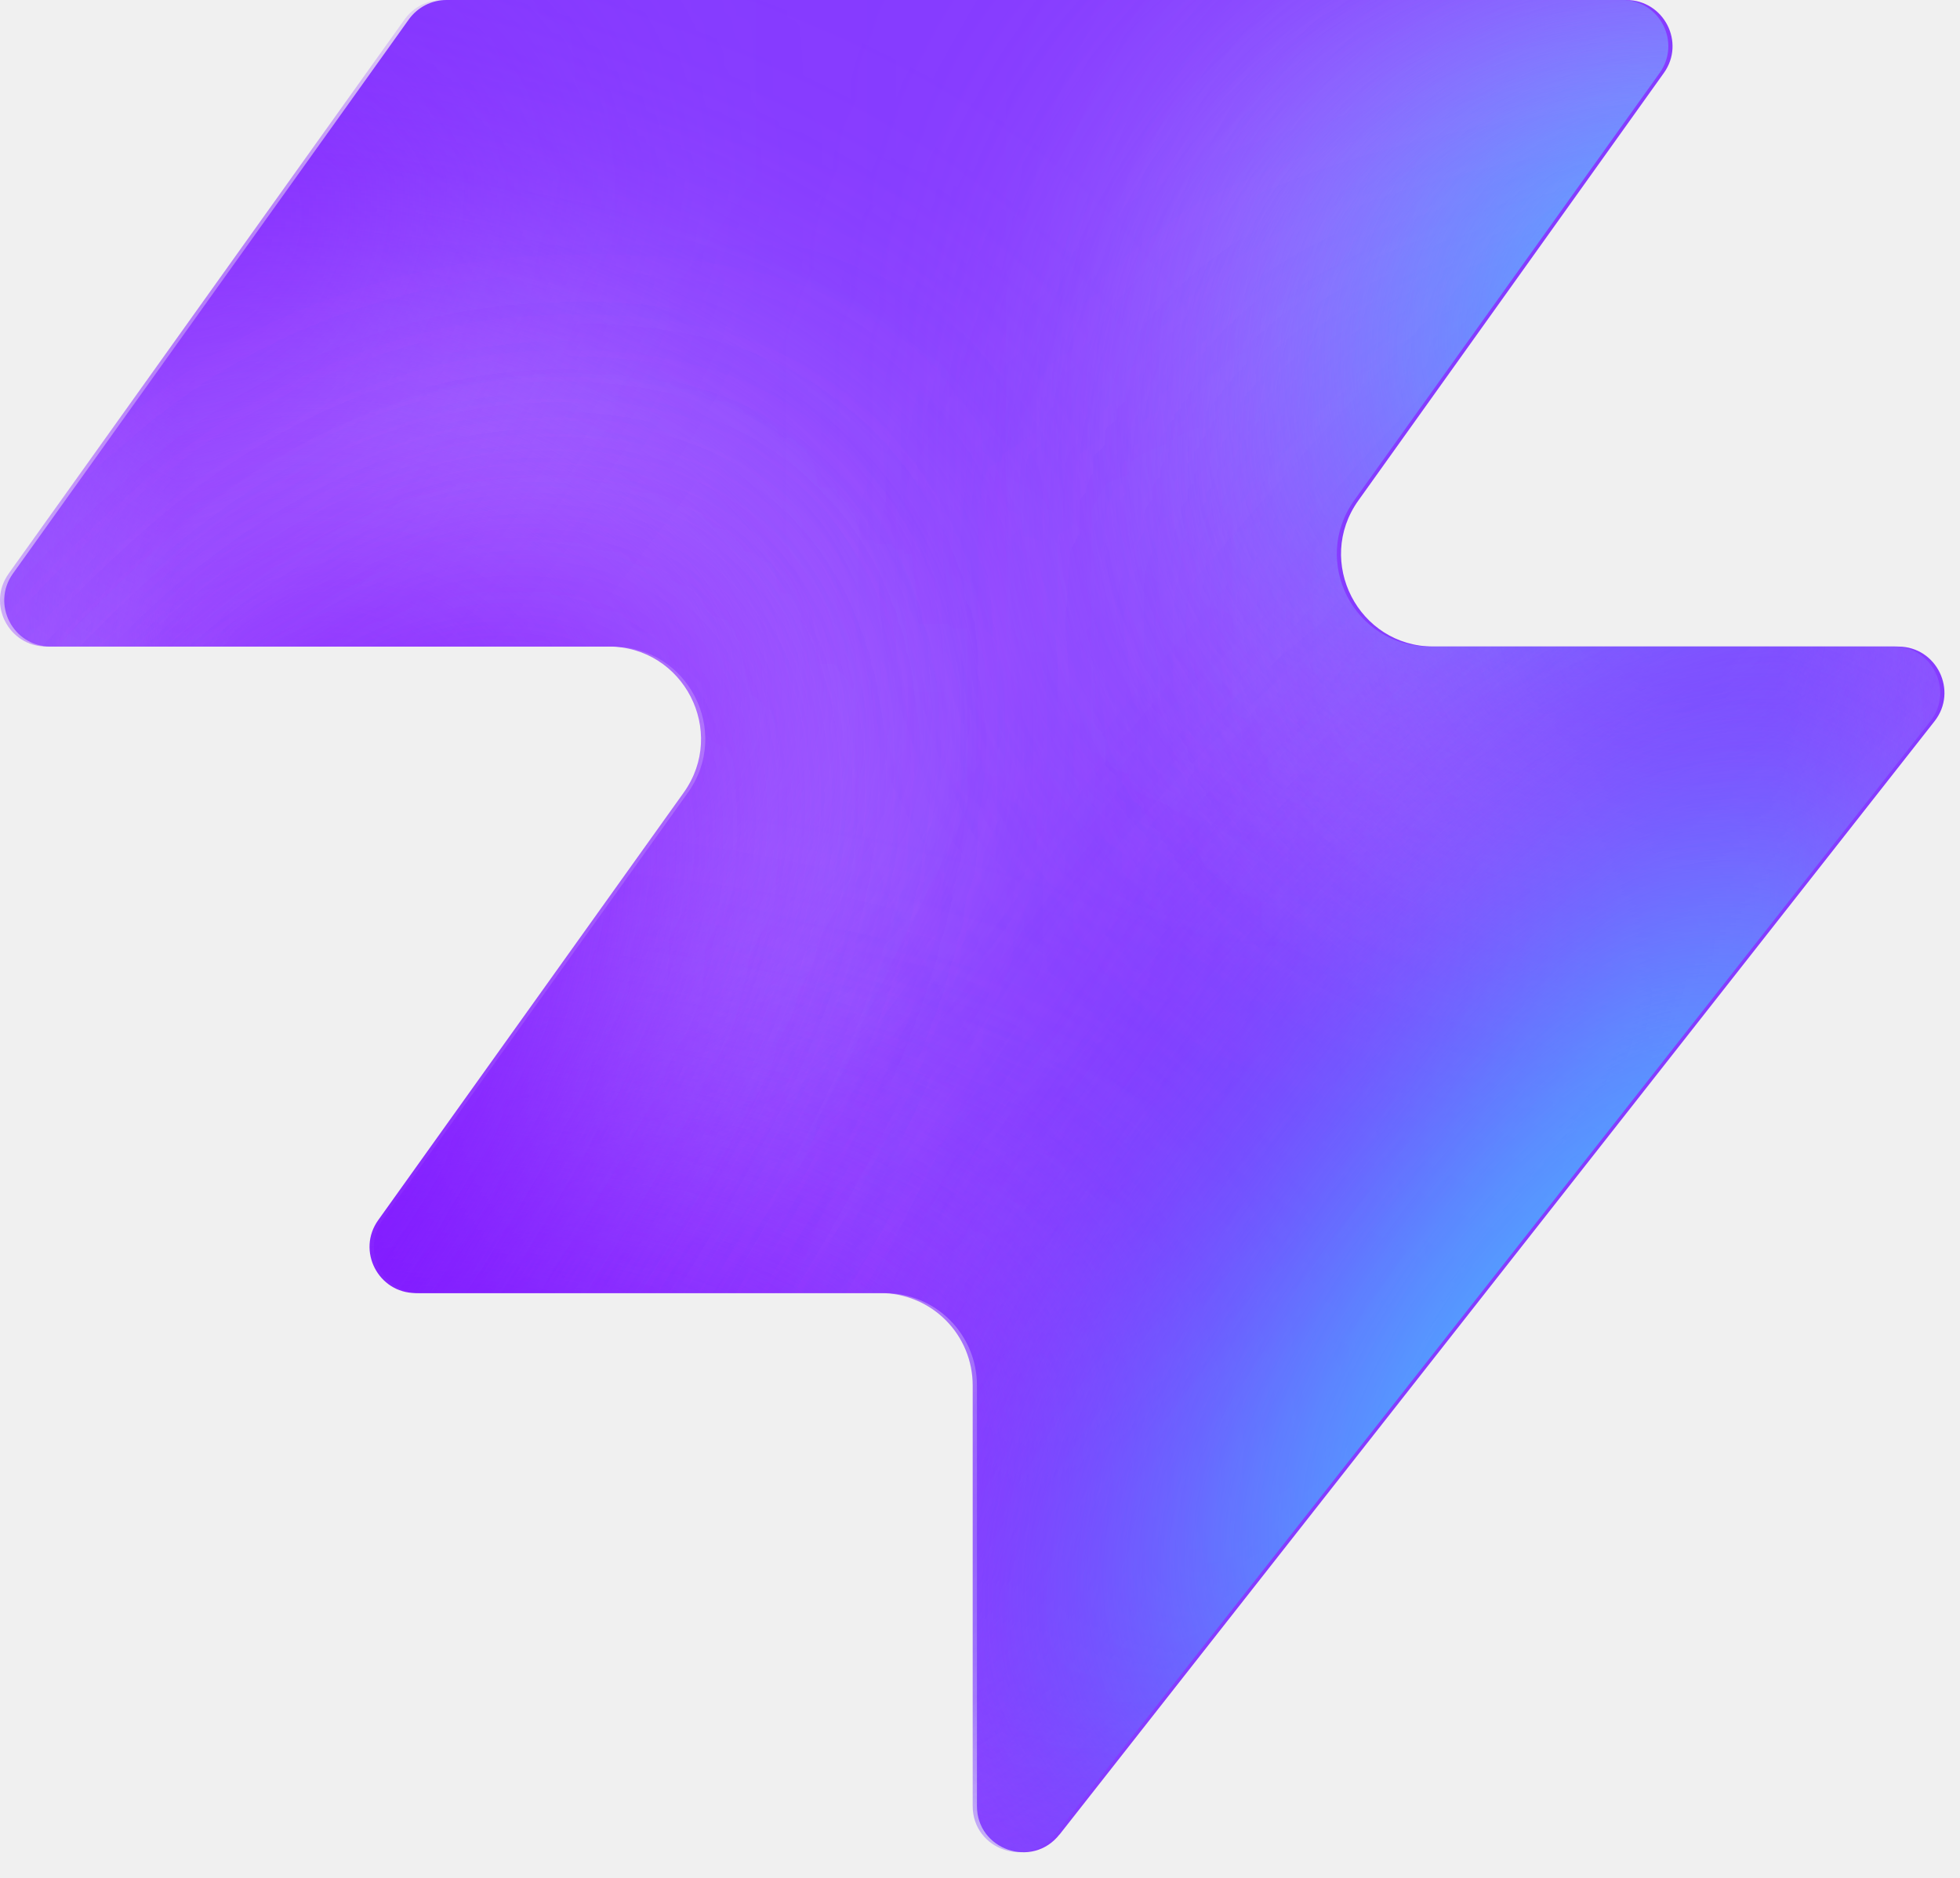
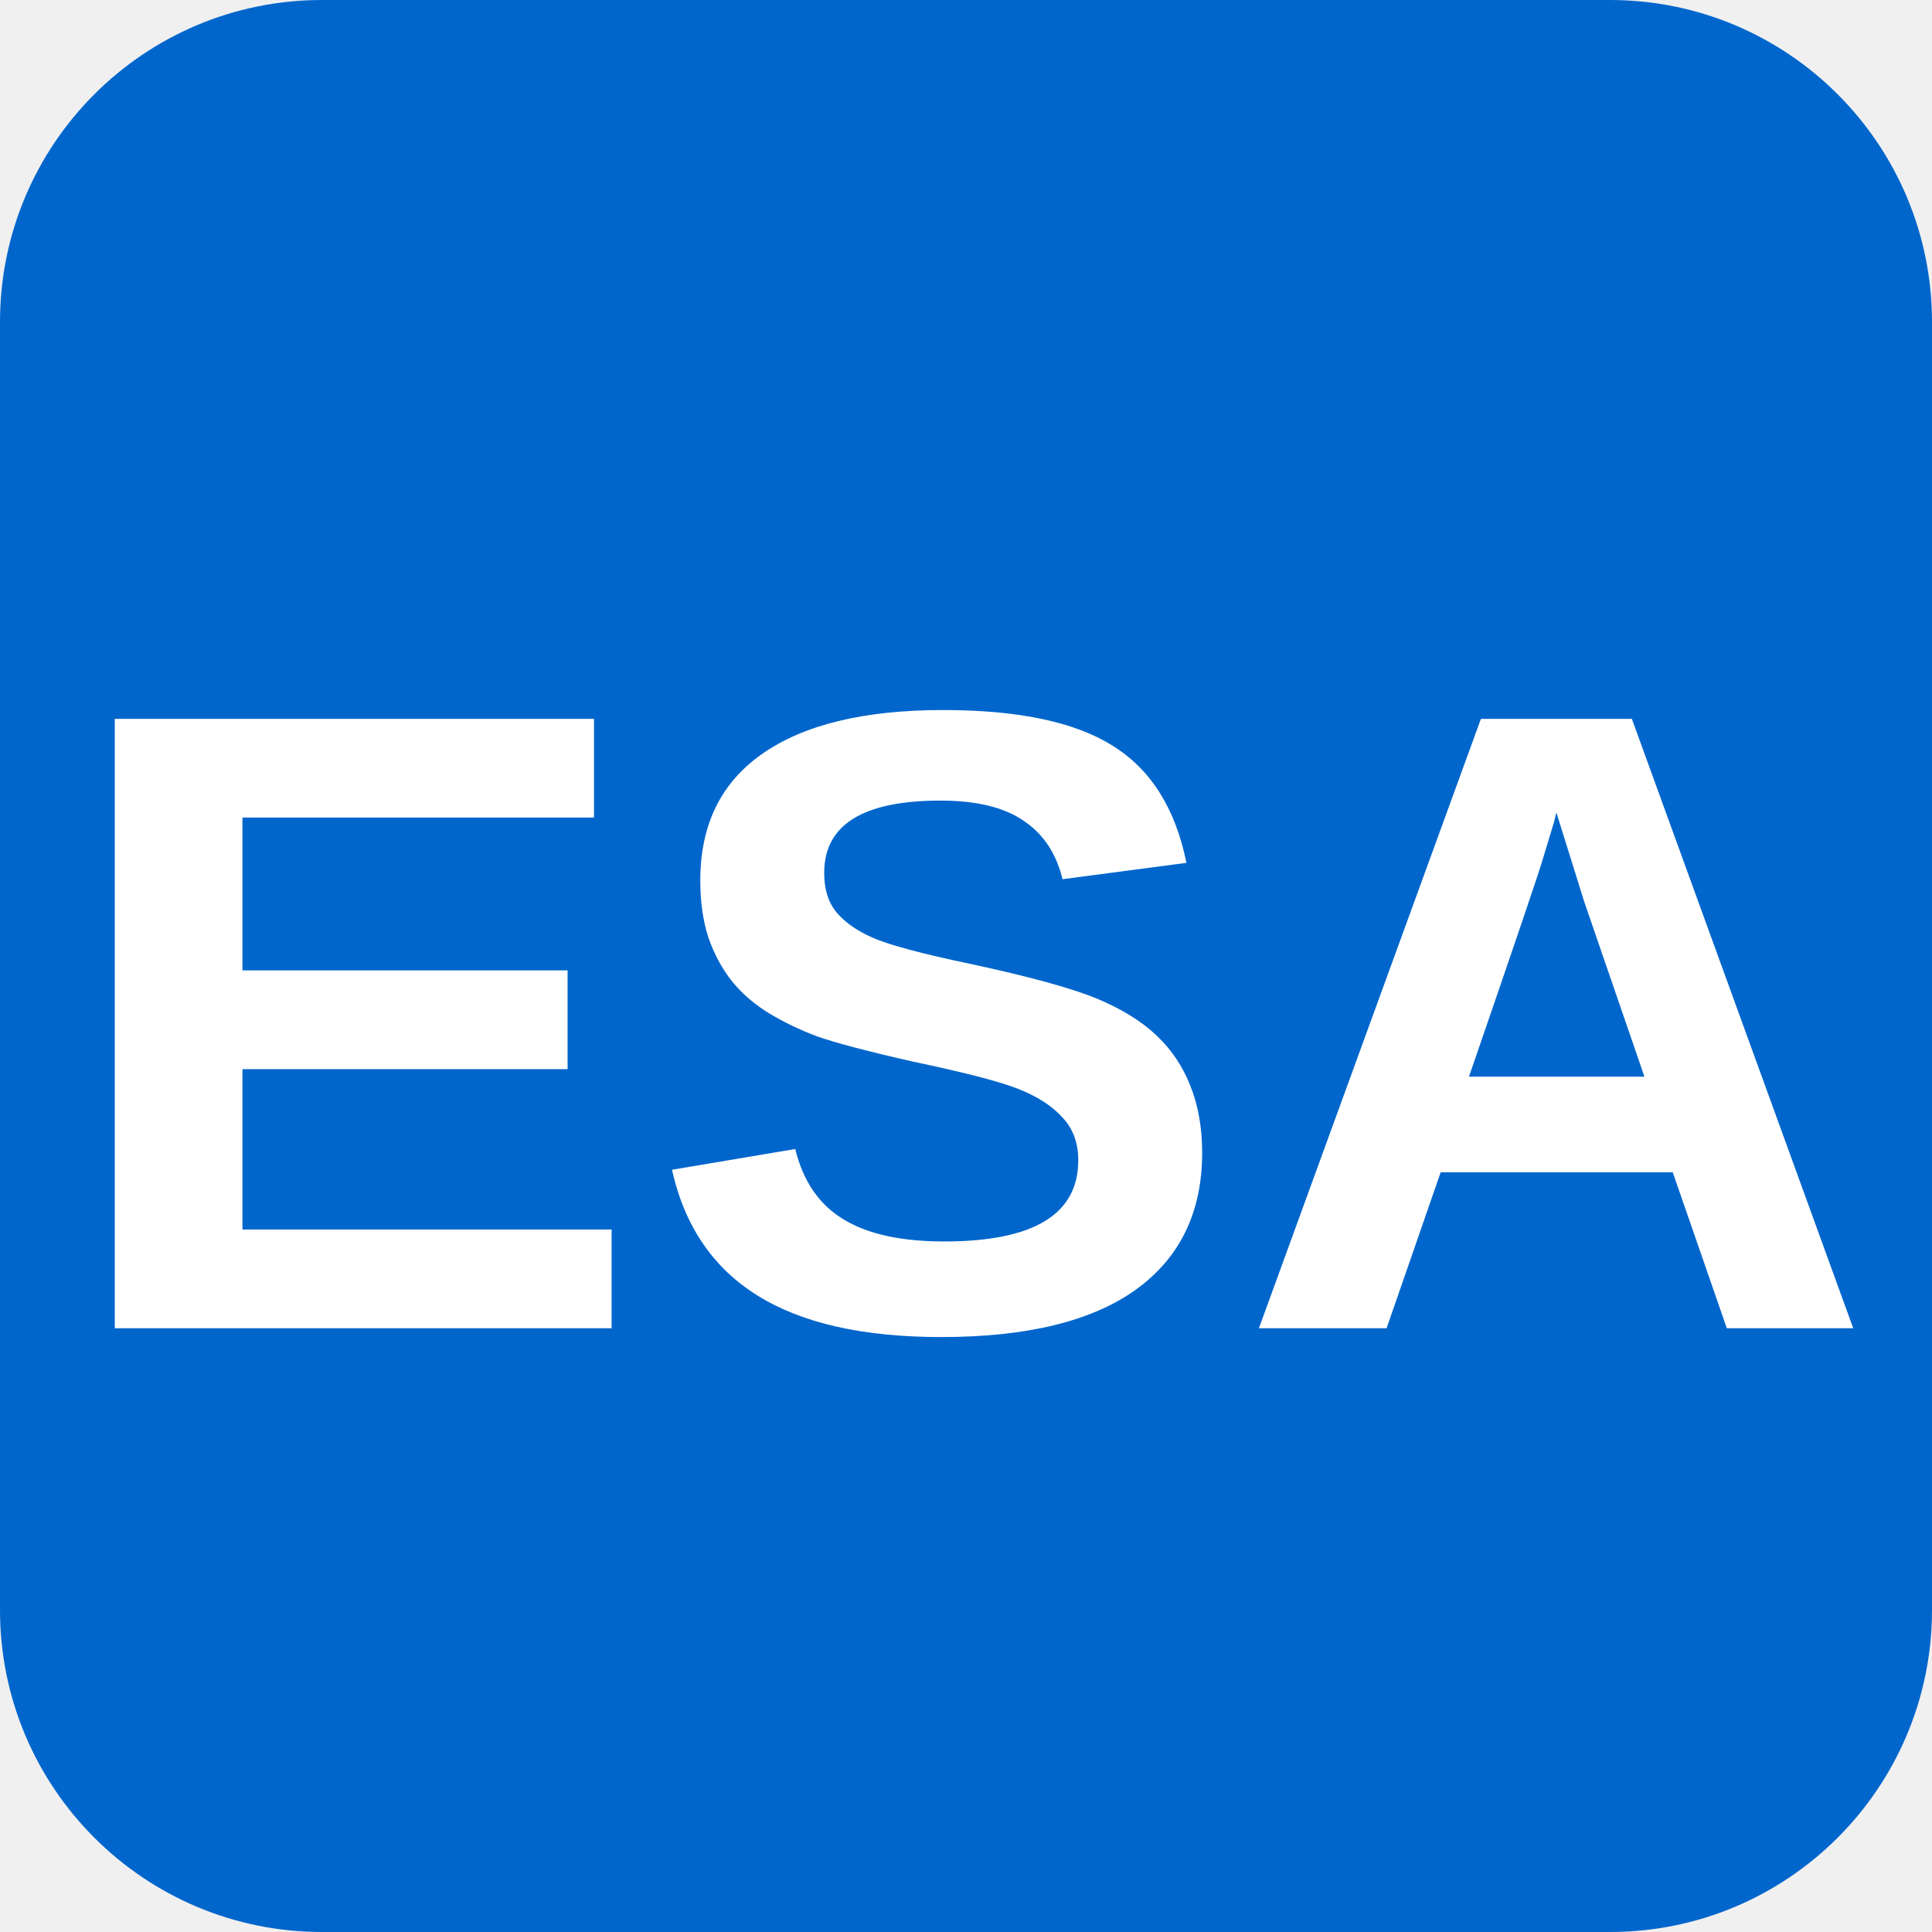
- <svg xmlns="http://www.w3.org/2000/svg" width="48" height="46" fill="none" viewBox="0 0 48 46">
-   <path fill="#863bff" d="M25.946 44.938c-.664.845-2.021.375-2.021-.698V33.937a2.26 2.26 0 0 0-2.262-2.262H10.287c-.92 0-1.456-1.04-.92-1.788l7.48-10.471c1.07-1.497 0-3.578-1.842-3.578H1.237c-.92 0-1.456-1.04-.92-1.788L10.013.474c.214-.297.556-.474.92-.474h28.894c.92 0 1.456 1.04.92 1.788l-7.48 10.471c-1.07 1.498 0 3.579 1.842 3.579h11.377c.943 0 1.473 1.088.89 1.83L25.947 44.94z" style="fill:#863bff;fill:color(display-p3 .525 .23 1);fill-opacity:1" />
-   <mask id="a" width="48" height="46" x="0" y="0" maskUnits="userSpaceOnUse" style="mask-type:alpha">
-     <path fill="#000" d="M25.842 44.938c-.664.844-2.021.375-2.021-.698V33.937a2.26 2.26 0 0 0-2.262-2.262H10.183c-.92 0-1.456-1.04-.92-1.788l7.48-10.471c1.07-1.498 0-3.579-1.842-3.579H1.133c-.92 0-1.456-1.04-.92-1.787L9.91.473c.214-.297.556-.474.92-.474h28.894c.92 0 1.456 1.04.92 1.788l-7.48 10.471c-1.07 1.498 0 3.578 1.842 3.578h11.377c.943 0 1.473 1.088.89 1.832L25.843 44.94z" style="fill:#000;fill-opacity:1" />
-   </mask>
-   <g mask="url(#a)">
-     <g filter="url(#b)">
-       <ellipse cx="5.508" cy="14.704" fill="#ede6ff" rx="5.508" ry="14.704" style="fill:#ede6ff;fill:color(display-p3 .927 .903 1);fill-opacity:1" transform="matrix(.00324 1 1 -.00324 -4.47 31.516)" />
-     </g>
-     <g filter="url(#c)">
-       <ellipse cx="10.399" cy="29.851" fill="#ede6ff" rx="10.399" ry="29.851" style="fill:#ede6ff;fill:color(display-p3 .927 .903 1);fill-opacity:1" transform="matrix(.00324 1 1 -.00324 -39.328 7.883)" />
-     </g>
-     <g filter="url(#d)">
-       <ellipse cx="5.508" cy="30.487" fill="#7e14ff" rx="5.508" ry="30.487" style="fill:#7e14ff;fill:color(display-p3 .492 .077 1);fill-opacity:1" transform="rotate(89.814 -25.913 -14.639)scale(1 -1)" />
-     </g>
-     <g filter="url(#e)">
-       <ellipse cx="5.508" cy="30.599" fill="#7e14ff" rx="5.508" ry="30.599" style="fill:#7e14ff;fill:color(display-p3 .492 .077 1);fill-opacity:1" transform="rotate(89.814 -32.644 -3.334)scale(1 -1)" />
-     </g>
-     <g filter="url(#f)">
-       <ellipse cx="5.508" cy="30.599" fill="#7e14ff" rx="5.508" ry="30.599" style="fill:#7e14ff;fill:color(display-p3 .492 .077 1);fill-opacity:1" transform="matrix(.00324 1 1 -.00324 -34.34 30.47)" />
-     </g>
-     <g filter="url(#g)">
-       <ellipse cx="14.072" cy="22.078" fill="#ede6ff" rx="14.072" ry="22.078" style="fill:#ede6ff;fill:color(display-p3 .927 .903 1);fill-opacity:1" transform="rotate(93.35 24.506 48.493)scale(-1 1)" />
-     </g>
-     <g filter="url(#h)">
-       <ellipse cx="3.47" cy="21.501" fill="#7e14ff" rx="3.47" ry="21.501" style="fill:#7e14ff;fill:color(display-p3 .492 .077 1);fill-opacity:1" transform="rotate(89.009 28.708 47.59)scale(-1 1)" />
-     </g>
-     <g filter="url(#i)">
-       <ellipse cx="3.47" cy="21.501" fill="#7e14ff" rx="3.47" ry="21.501" style="fill:#7e14ff;fill:color(display-p3 .492 .077 1);fill-opacity:1" transform="rotate(89.009 28.708 47.59)scale(-1 1)" />
-     </g>
-     <g filter="url(#j)">
-       <ellipse cx=".387" cy="8.972" fill="#7e14ff" rx="4.407" ry="29.108" style="fill:#7e14ff;fill:color(display-p3 .492 .077 1);fill-opacity:1" transform="rotate(39.51 .387 8.972)" />
-     </g>
-     <g filter="url(#k)">
-       <ellipse cx="47.523" cy="-6.092" fill="#7e14ff" rx="4.407" ry="29.108" style="fill:#7e14ff;fill:color(display-p3 .492 .077 1);fill-opacity:1" transform="rotate(37.892 47.523 -6.092)" />
-     </g>
-     <g filter="url(#l)">
-       <ellipse cx="41.412" cy="6.333" fill="#47bfff" rx="5.971" ry="9.665" style="fill:#47bfff;fill:color(display-p3 .28 .748 1);fill-opacity:1" transform="rotate(37.892 41.412 6.333)" />
-     </g>
-     <g filter="url(#m)">
-       <ellipse cx="-1.879" cy="38.332" fill="#7e14ff" rx="4.407" ry="29.108" style="fill:#7e14ff;fill:color(display-p3 .492 .077 1);fill-opacity:1" transform="rotate(37.892 -1.88 38.332)" />
-     </g>
-     <g filter="url(#n)">
-       <ellipse cx="-1.879" cy="38.332" fill="#7e14ff" rx="4.407" ry="29.108" style="fill:#7e14ff;fill:color(display-p3 .492 .077 1);fill-opacity:1" transform="rotate(37.892 -1.88 38.332)" />
-     </g>
-     <g filter="url(#o)">
-       <ellipse cx="35.651" cy="29.907" fill="#7e14ff" rx="4.407" ry="29.108" style="fill:#7e14ff;fill:color(display-p3 .492 .077 1);fill-opacity:1" transform="rotate(37.892 35.651 29.907)" />
-     </g>
-     <g filter="url(#p)">
-       <ellipse cx="38.418" cy="32.4" fill="#47bfff" rx="5.971" ry="15.297" style="fill:#47bfff;fill:color(display-p3 .28 .748 1);fill-opacity:1" transform="rotate(37.892 38.418 32.4)" />
-     </g>
-   </g>
-   <defs>
-     <filter id="b" width="60.045" height="41.654" x="-19.77" y="16.149" color-interpolation-filters="sRGB" filterUnits="userSpaceOnUse">
-       <feFlood flood-opacity="0" result="BackgroundImageFix" />
-       <feBlend in="SourceGraphic" in2="BackgroundImageFix" result="shape" />
-       <feGaussianBlur result="effect1_foregroundBlur_2002_17158" stdDeviation="7.659" />
-     </filter>
-     <filter id="c" width="90.34" height="51.437" x="-54.613" y="-7.533" color-interpolation-filters="sRGB" filterUnits="userSpaceOnUse">
-       <feFlood flood-opacity="0" result="BackgroundImageFix" />
-       <feBlend in="SourceGraphic" in2="BackgroundImageFix" result="shape" />
-       <feGaussianBlur result="effect1_foregroundBlur_2002_17158" stdDeviation="7.659" />
-     </filter>
-     <filter id="d" width="79.355" height="29.4" x="-49.64" y="2.03" color-interpolation-filters="sRGB" filterUnits="userSpaceOnUse">
-       <feFlood flood-opacity="0" result="BackgroundImageFix" />
-       <feBlend in="SourceGraphic" in2="BackgroundImageFix" result="shape" />
-       <feGaussianBlur result="effect1_foregroundBlur_2002_17158" stdDeviation="4.596" />
-     </filter>
-     <filter id="e" width="79.579" height="29.4" x="-45.045" y="20.029" color-interpolation-filters="sRGB" filterUnits="userSpaceOnUse">
-       <feFlood flood-opacity="0" result="BackgroundImageFix" />
-       <feBlend in="SourceGraphic" in2="BackgroundImageFix" result="shape" />
-       <feGaussianBlur result="effect1_foregroundBlur_2002_17158" stdDeviation="4.596" />
-     </filter>
-     <filter id="f" width="79.579" height="29.4" x="-43.513" y="21.178" color-interpolation-filters="sRGB" filterUnits="userSpaceOnUse">
-       <feFlood flood-opacity="0" result="BackgroundImageFix" />
-       <feBlend in="SourceGraphic" in2="BackgroundImageFix" result="shape" />
-       <feGaussianBlur result="effect1_foregroundBlur_2002_17158" stdDeviation="4.596" />
-     </filter>
-     <filter id="g" width="74.749" height="58.852" x="15.756" y="-17.901" color-interpolation-filters="sRGB" filterUnits="userSpaceOnUse">
-       <feFlood flood-opacity="0" result="BackgroundImageFix" />
-       <feBlend in="SourceGraphic" in2="BackgroundImageFix" result="shape" />
-       <feGaussianBlur result="effect1_foregroundBlur_2002_17158" stdDeviation="7.659" />
-     </filter>
-     <filter id="h" width="61.377" height="25.362" x="23.548" y="2.284" color-interpolation-filters="sRGB" filterUnits="userSpaceOnUse">
-       <feFlood flood-opacity="0" result="BackgroundImageFix" />
-       <feBlend in="SourceGraphic" in2="BackgroundImageFix" result="shape" />
-       <feGaussianBlur result="effect1_foregroundBlur_2002_17158" stdDeviation="4.596" />
-     </filter>
-     <filter id="i" width="61.377" height="25.362" x="23.548" y="2.284" color-interpolation-filters="sRGB" filterUnits="userSpaceOnUse">
-       <feFlood flood-opacity="0" result="BackgroundImageFix" />
-       <feBlend in="SourceGraphic" in2="BackgroundImageFix" result="shape" />
-       <feGaussianBlur result="effect1_foregroundBlur_2002_17158" stdDeviation="4.596" />
-     </filter>
-     <filter id="j" width="56.045" height="63.649" x="-27.636" y="-22.853" color-interpolation-filters="sRGB" filterUnits="userSpaceOnUse">
-       <feFlood flood-opacity="0" result="BackgroundImageFix" />
-       <feBlend in="SourceGraphic" in2="BackgroundImageFix" result="shape" />
-       <feGaussianBlur result="effect1_foregroundBlur_2002_17158" stdDeviation="4.596" />
-     </filter>
-     <filter id="k" width="54.814" height="64.646" x="20.116" y="-38.415" color-interpolation-filters="sRGB" filterUnits="userSpaceOnUse">
-       <feFlood flood-opacity="0" result="BackgroundImageFix" />
-       <feBlend in="SourceGraphic" in2="BackgroundImageFix" result="shape" />
-       <feGaussianBlur result="effect1_foregroundBlur_2002_17158" stdDeviation="4.596" />
-     </filter>
-     <filter id="l" width="33.541" height="35.313" x="24.641" y="-11.323" color-interpolation-filters="sRGB" filterUnits="userSpaceOnUse">
-       <feFlood flood-opacity="0" result="BackgroundImageFix" />
-       <feBlend in="SourceGraphic" in2="BackgroundImageFix" result="shape" />
-       <feGaussianBlur result="effect1_foregroundBlur_2002_17158" stdDeviation="4.596" />
-     </filter>
-     <filter id="m" width="54.814" height="64.646" x="-29.286" y="6.009" color-interpolation-filters="sRGB" filterUnits="userSpaceOnUse">
-       <feFlood flood-opacity="0" result="BackgroundImageFix" />
-       <feBlend in="SourceGraphic" in2="BackgroundImageFix" result="shape" />
-       <feGaussianBlur result="effect1_foregroundBlur_2002_17158" stdDeviation="4.596" />
-     </filter>
-     <filter id="n" width="54.814" height="64.646" x="-29.286" y="6.009" color-interpolation-filters="sRGB" filterUnits="userSpaceOnUse">
-       <feFlood flood-opacity="0" result="BackgroundImageFix" />
-       <feBlend in="SourceGraphic" in2="BackgroundImageFix" result="shape" />
-       <feGaussianBlur result="effect1_foregroundBlur_2002_17158" stdDeviation="4.596" />
-     </filter>
-     <filter id="o" width="54.814" height="64.646" x="8.244" y="-2.416" color-interpolation-filters="sRGB" filterUnits="userSpaceOnUse">
-       <feFlood flood-opacity="0" result="BackgroundImageFix" />
-       <feBlend in="SourceGraphic" in2="BackgroundImageFix" result="shape" />
-       <feGaussianBlur result="effect1_foregroundBlur_2002_17158" stdDeviation="4.596" />
-     </filter>
-     <filter id="p" width="39.409" height="43.623" x="18.713" y="10.588" color-interpolation-filters="sRGB" filterUnits="userSpaceOnUse">
-       <feFlood flood-opacity="0" result="BackgroundImageFix" />
-       <feBlend in="SourceGraphic" in2="BackgroundImageFix" result="shape" />
-       <feGaussianBlur result="effect1_foregroundBlur_2002_17158" stdDeviation="4.596" />
-     </filter>
-   </defs>
+ <svg xmlns="http://www.w3.org/2000/svg" viewBox="0 0 48 48">
+   <rect width="48" height="48" rx="8" fill="#0066CC" />
+   <text x="24" y="33" font-family="Arial, sans-serif" font-size="22" font-weight="bold" fill="white" text-anchor="middle">ESA</text>
</svg>
